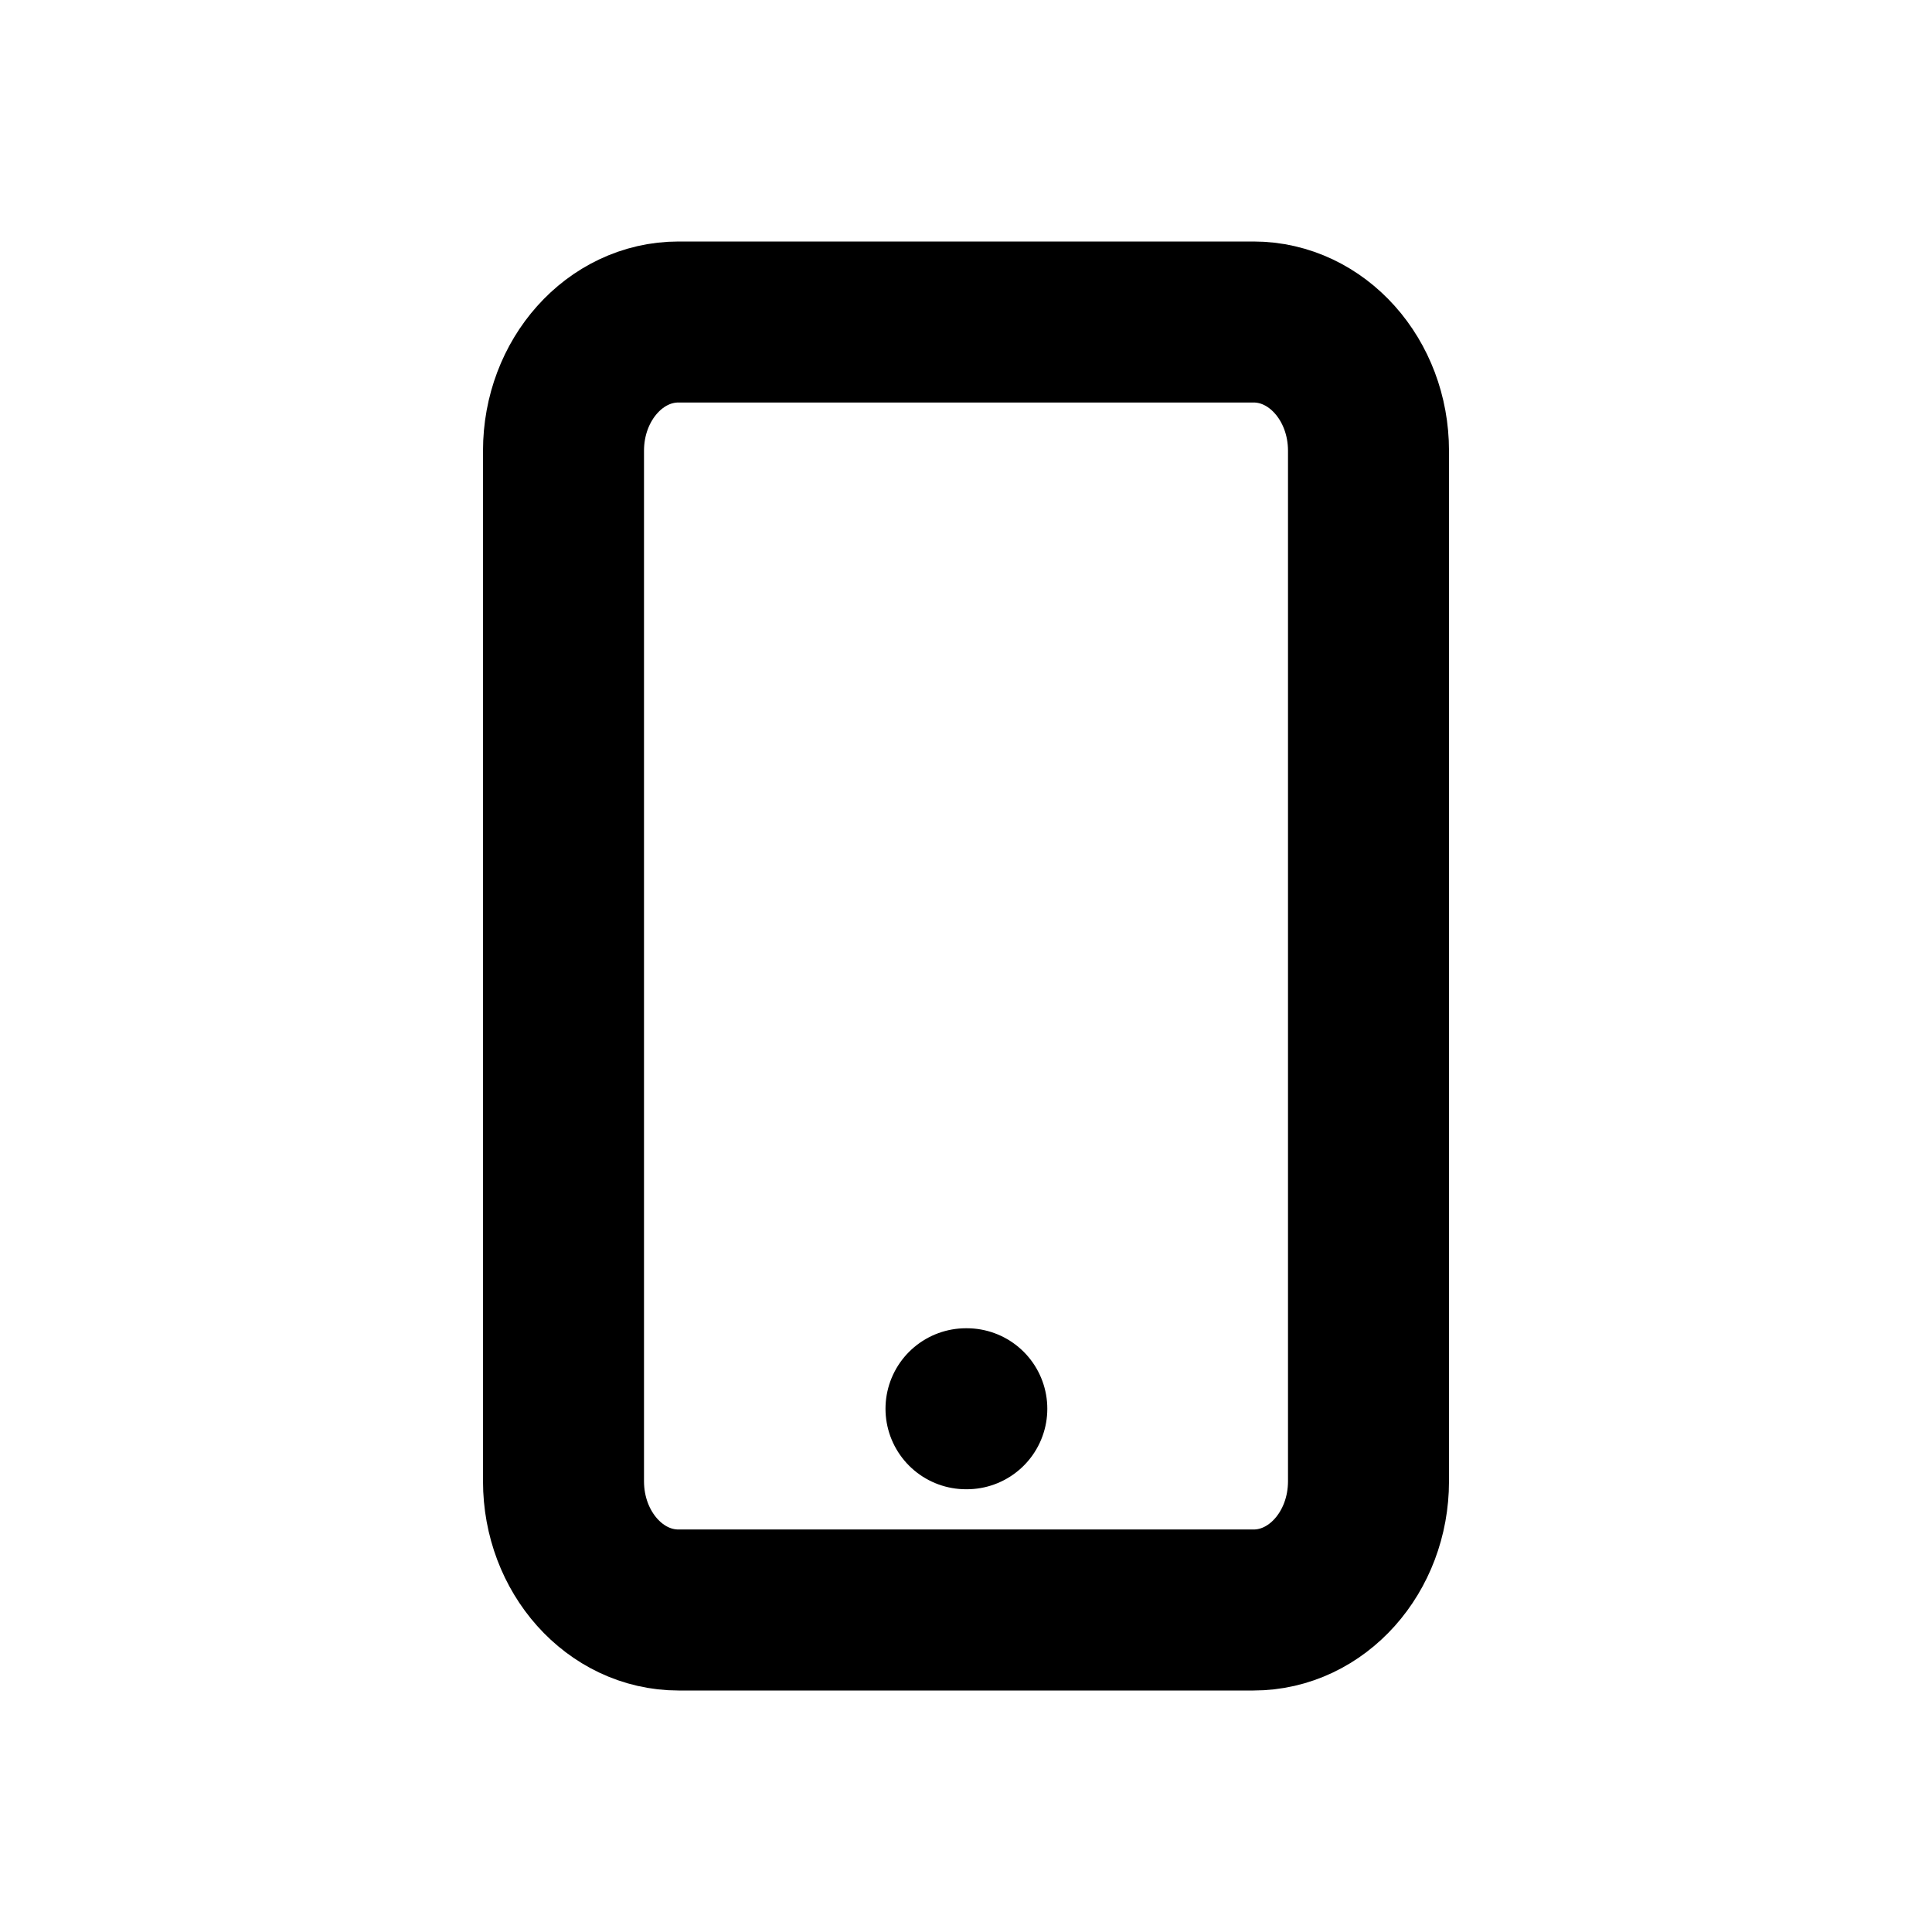
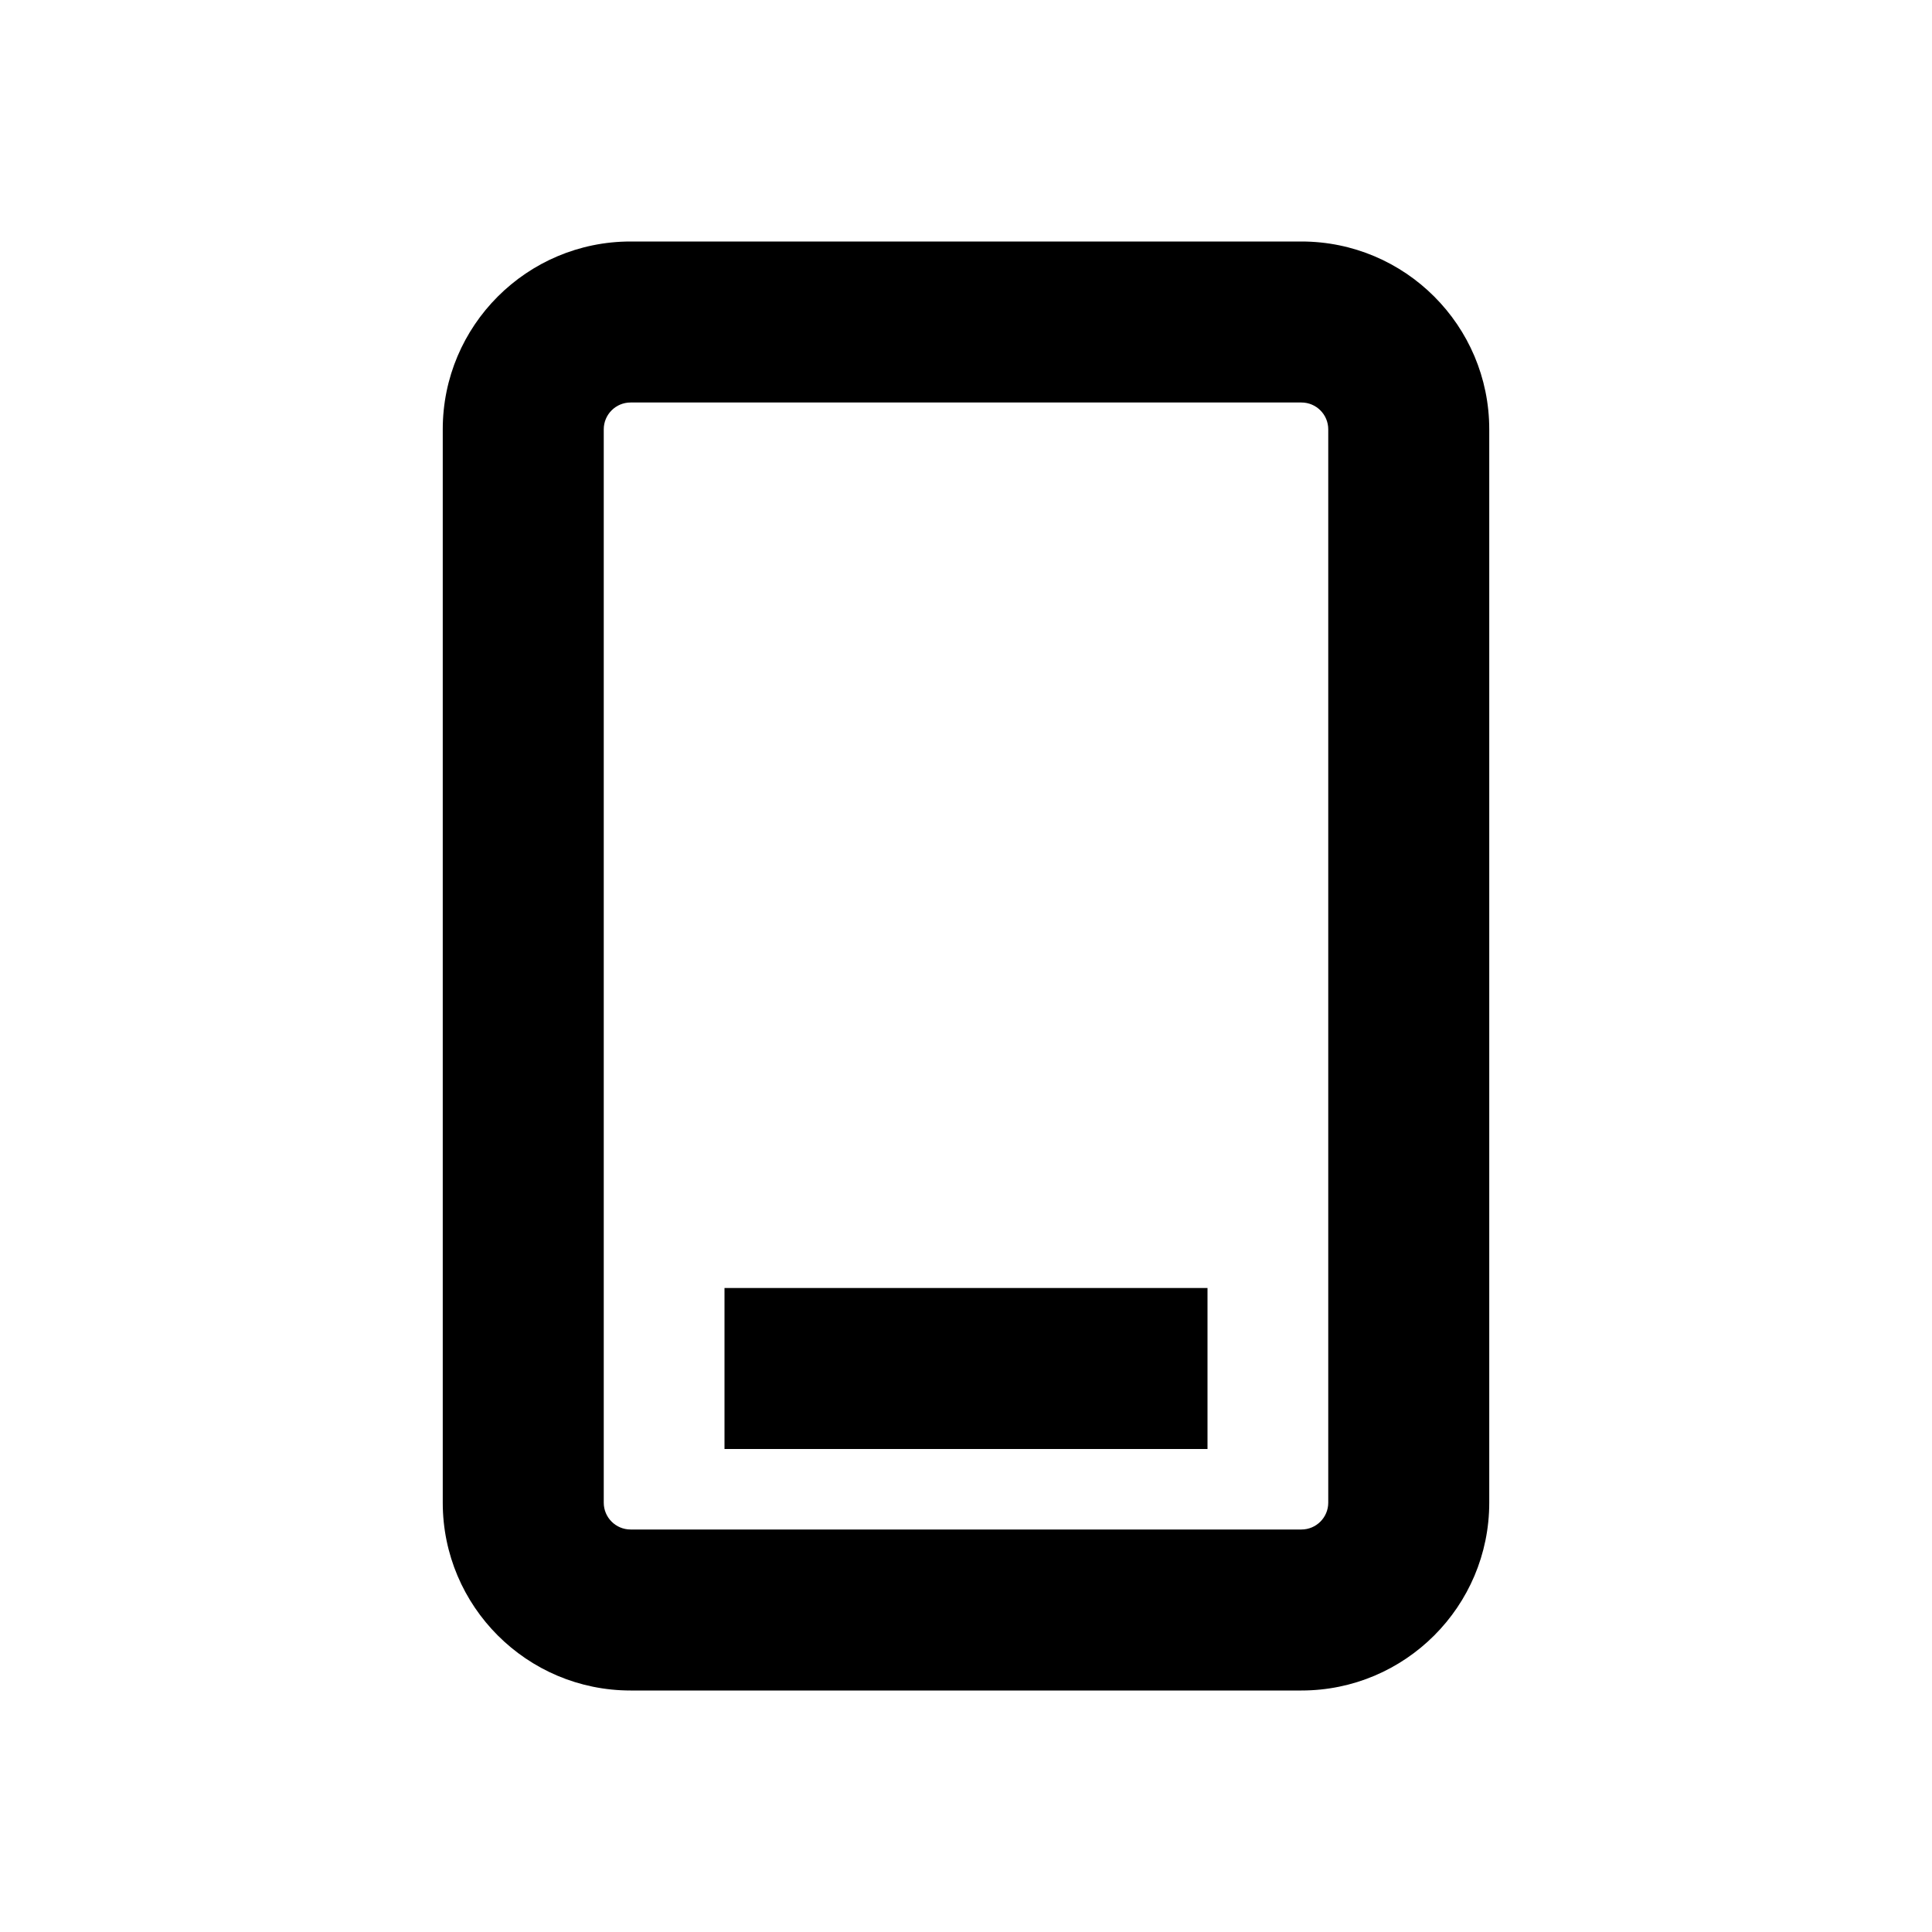
- <svg xmlns="http://www.w3.org/2000/svg" width="24" height="24" viewBox="0 0 24 24" fill="none">
-   <path d="M15.571 4H8.429C7.64 4 7 4.716 7 5.6V18.4C7 19.284 7.64 20 8.429 20H15.571C16.36 20 17 19.284 17 18.4V5.6C17 4.716 16.36 4 15.571 4Z" stroke="currentColor" stroke-width="2" stroke-linecap="round" stroke-linejoin="round" fill="transparent" />
-   <path d="M12 17.5H12.01" stroke="currentColor" stroke-width="2" stroke-linecap="round" stroke-linejoin="round" fill="transparent" />
+ <svg xmlns="http://www.w3.org/2000/svg" width="18" height="18" viewBox="0 0 18 18" fill="none">
+   <path fill-rule="evenodd" clip-rule="evenodd" d="M4.125 4C4.125 3.034 4.909 2.25 5.875 2.25H12.125C13.091 2.25 13.875 3.034 13.875 4V14C13.875 14.966 13.091 15.75 12.125 15.75H5.875C4.909 15.75 4.125 14.966 4.125 14V4ZM5.875 3.75C5.737 3.75 5.625 3.862 5.625 4V14C5.625 14.138 5.737 14.25 5.875 14.25H12.125C12.263 14.25 12.375 14.138 12.375 14V4C12.375 3.862 12.263 3.75 12.125 3.75H5.875ZM6.75 12H11.25V13.5H6.75V12Z" fill="currentColor" />
</svg>
